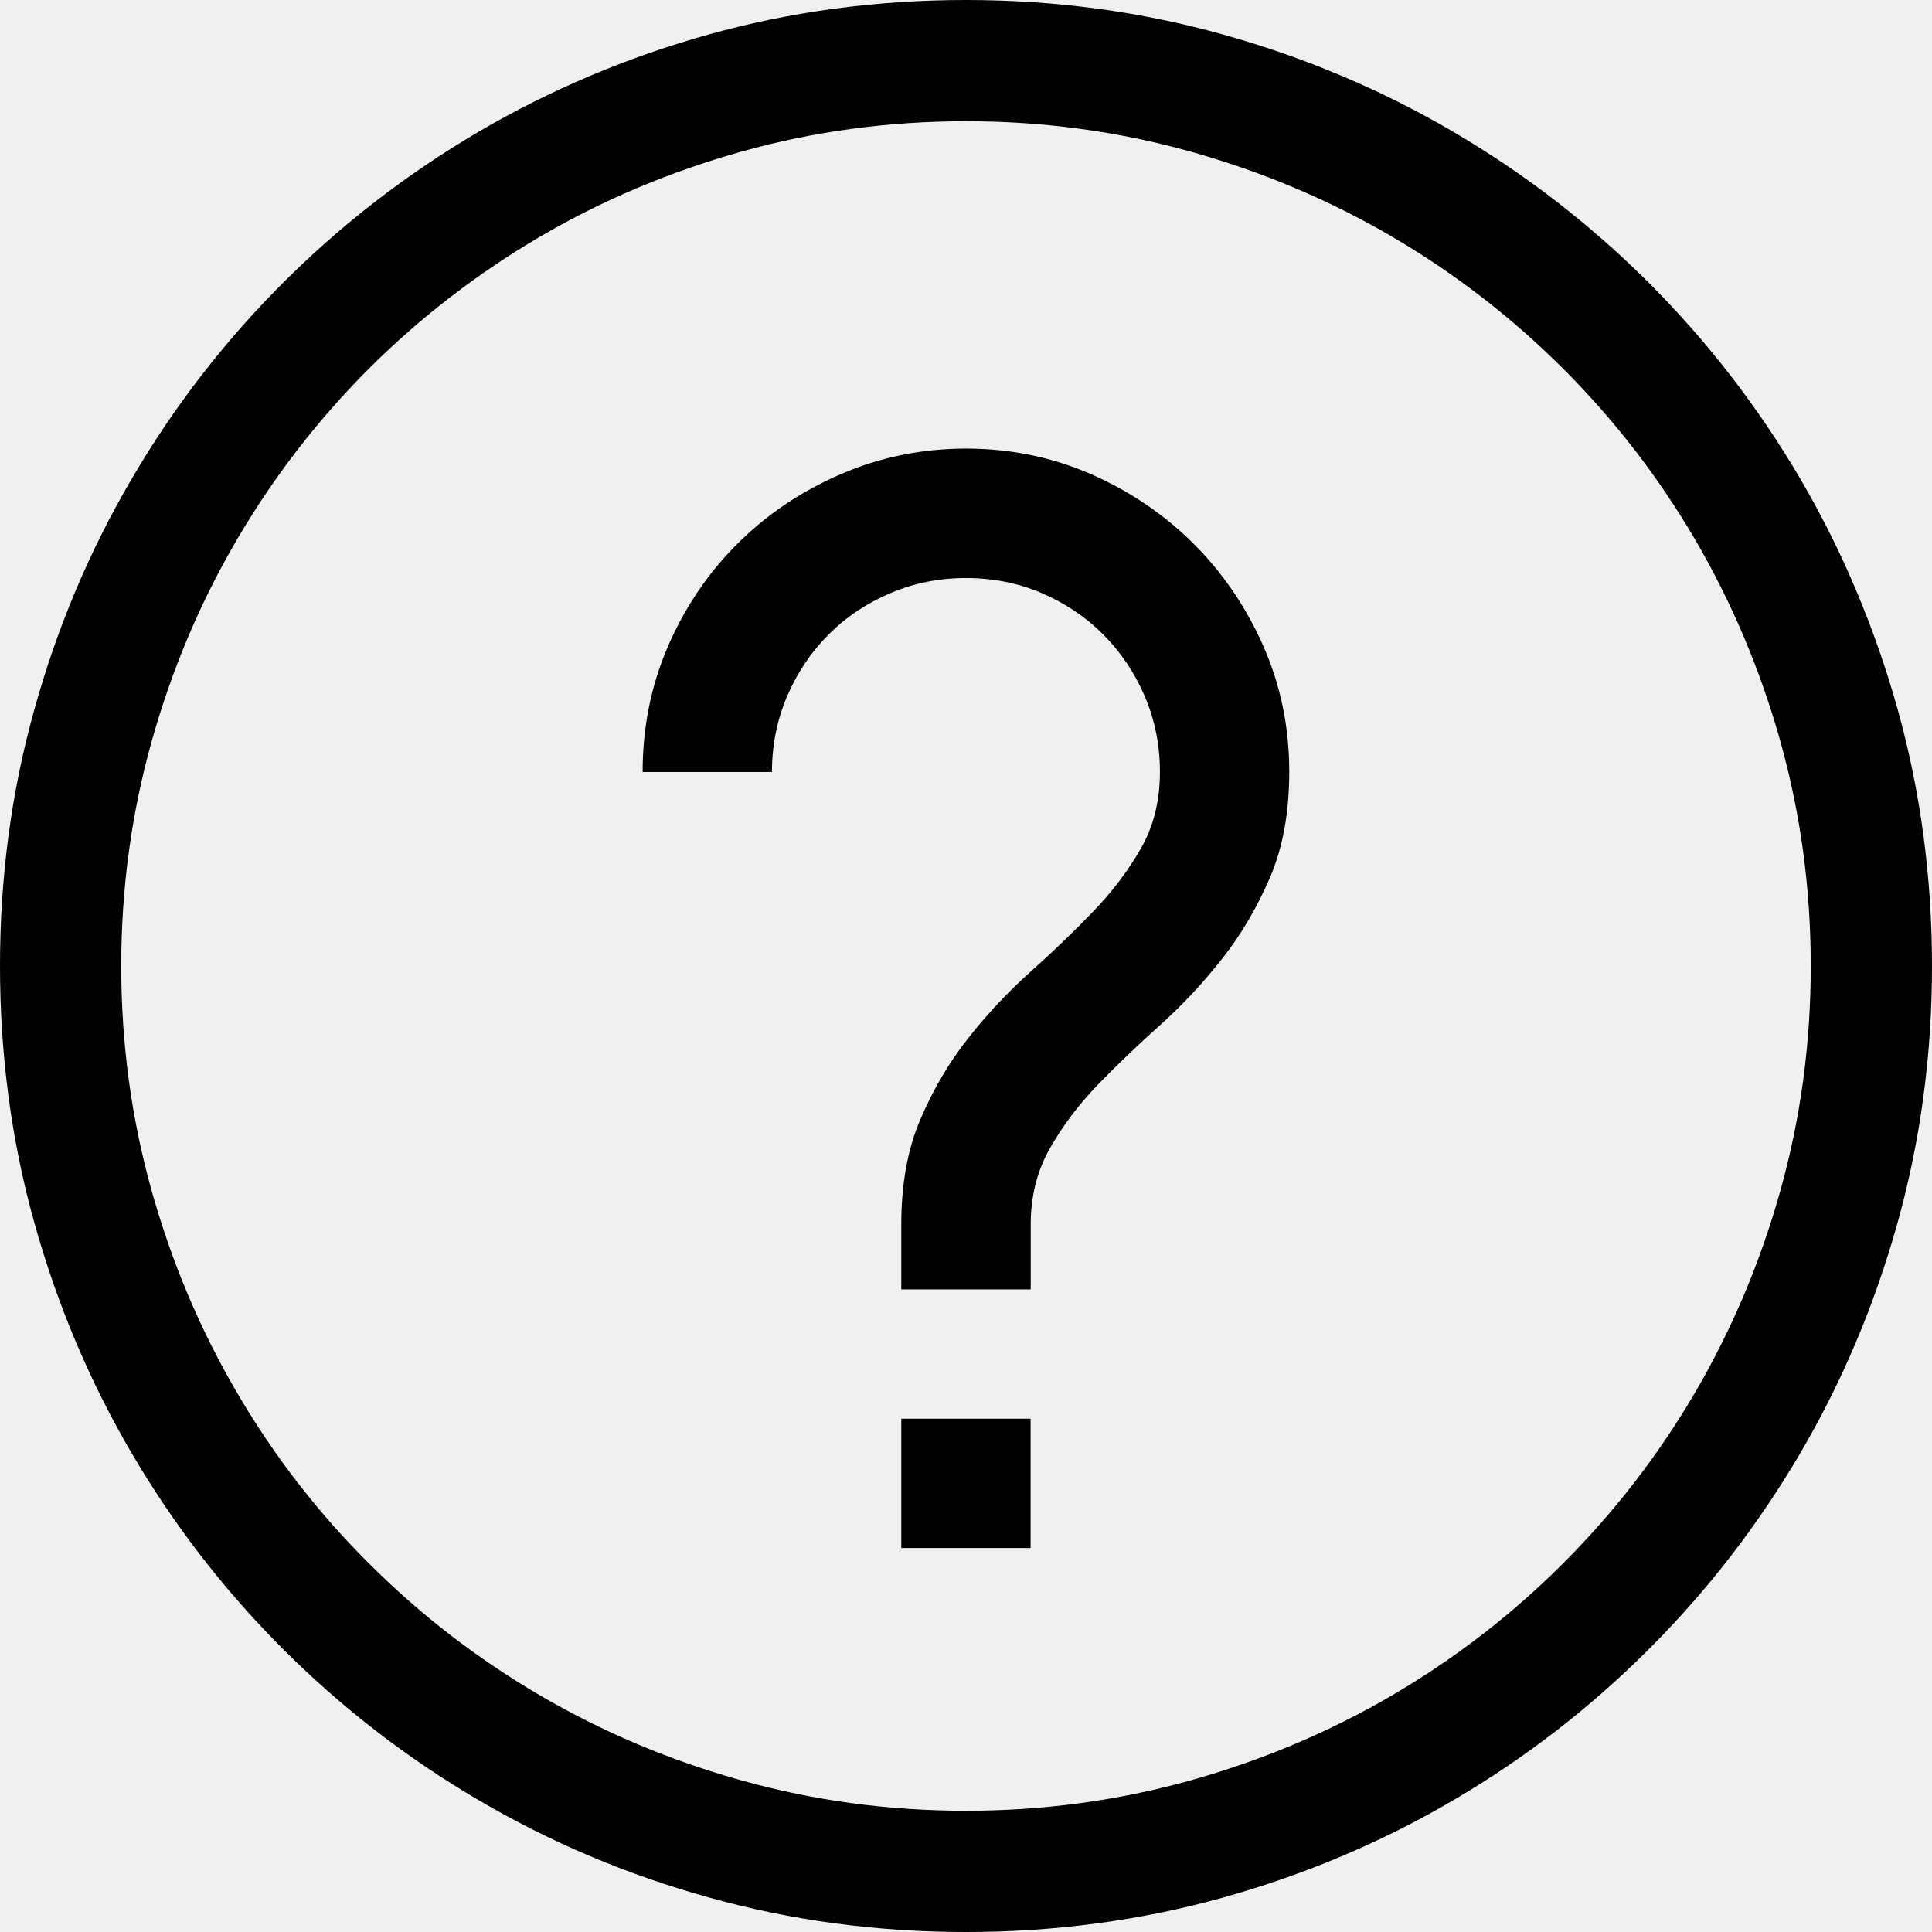
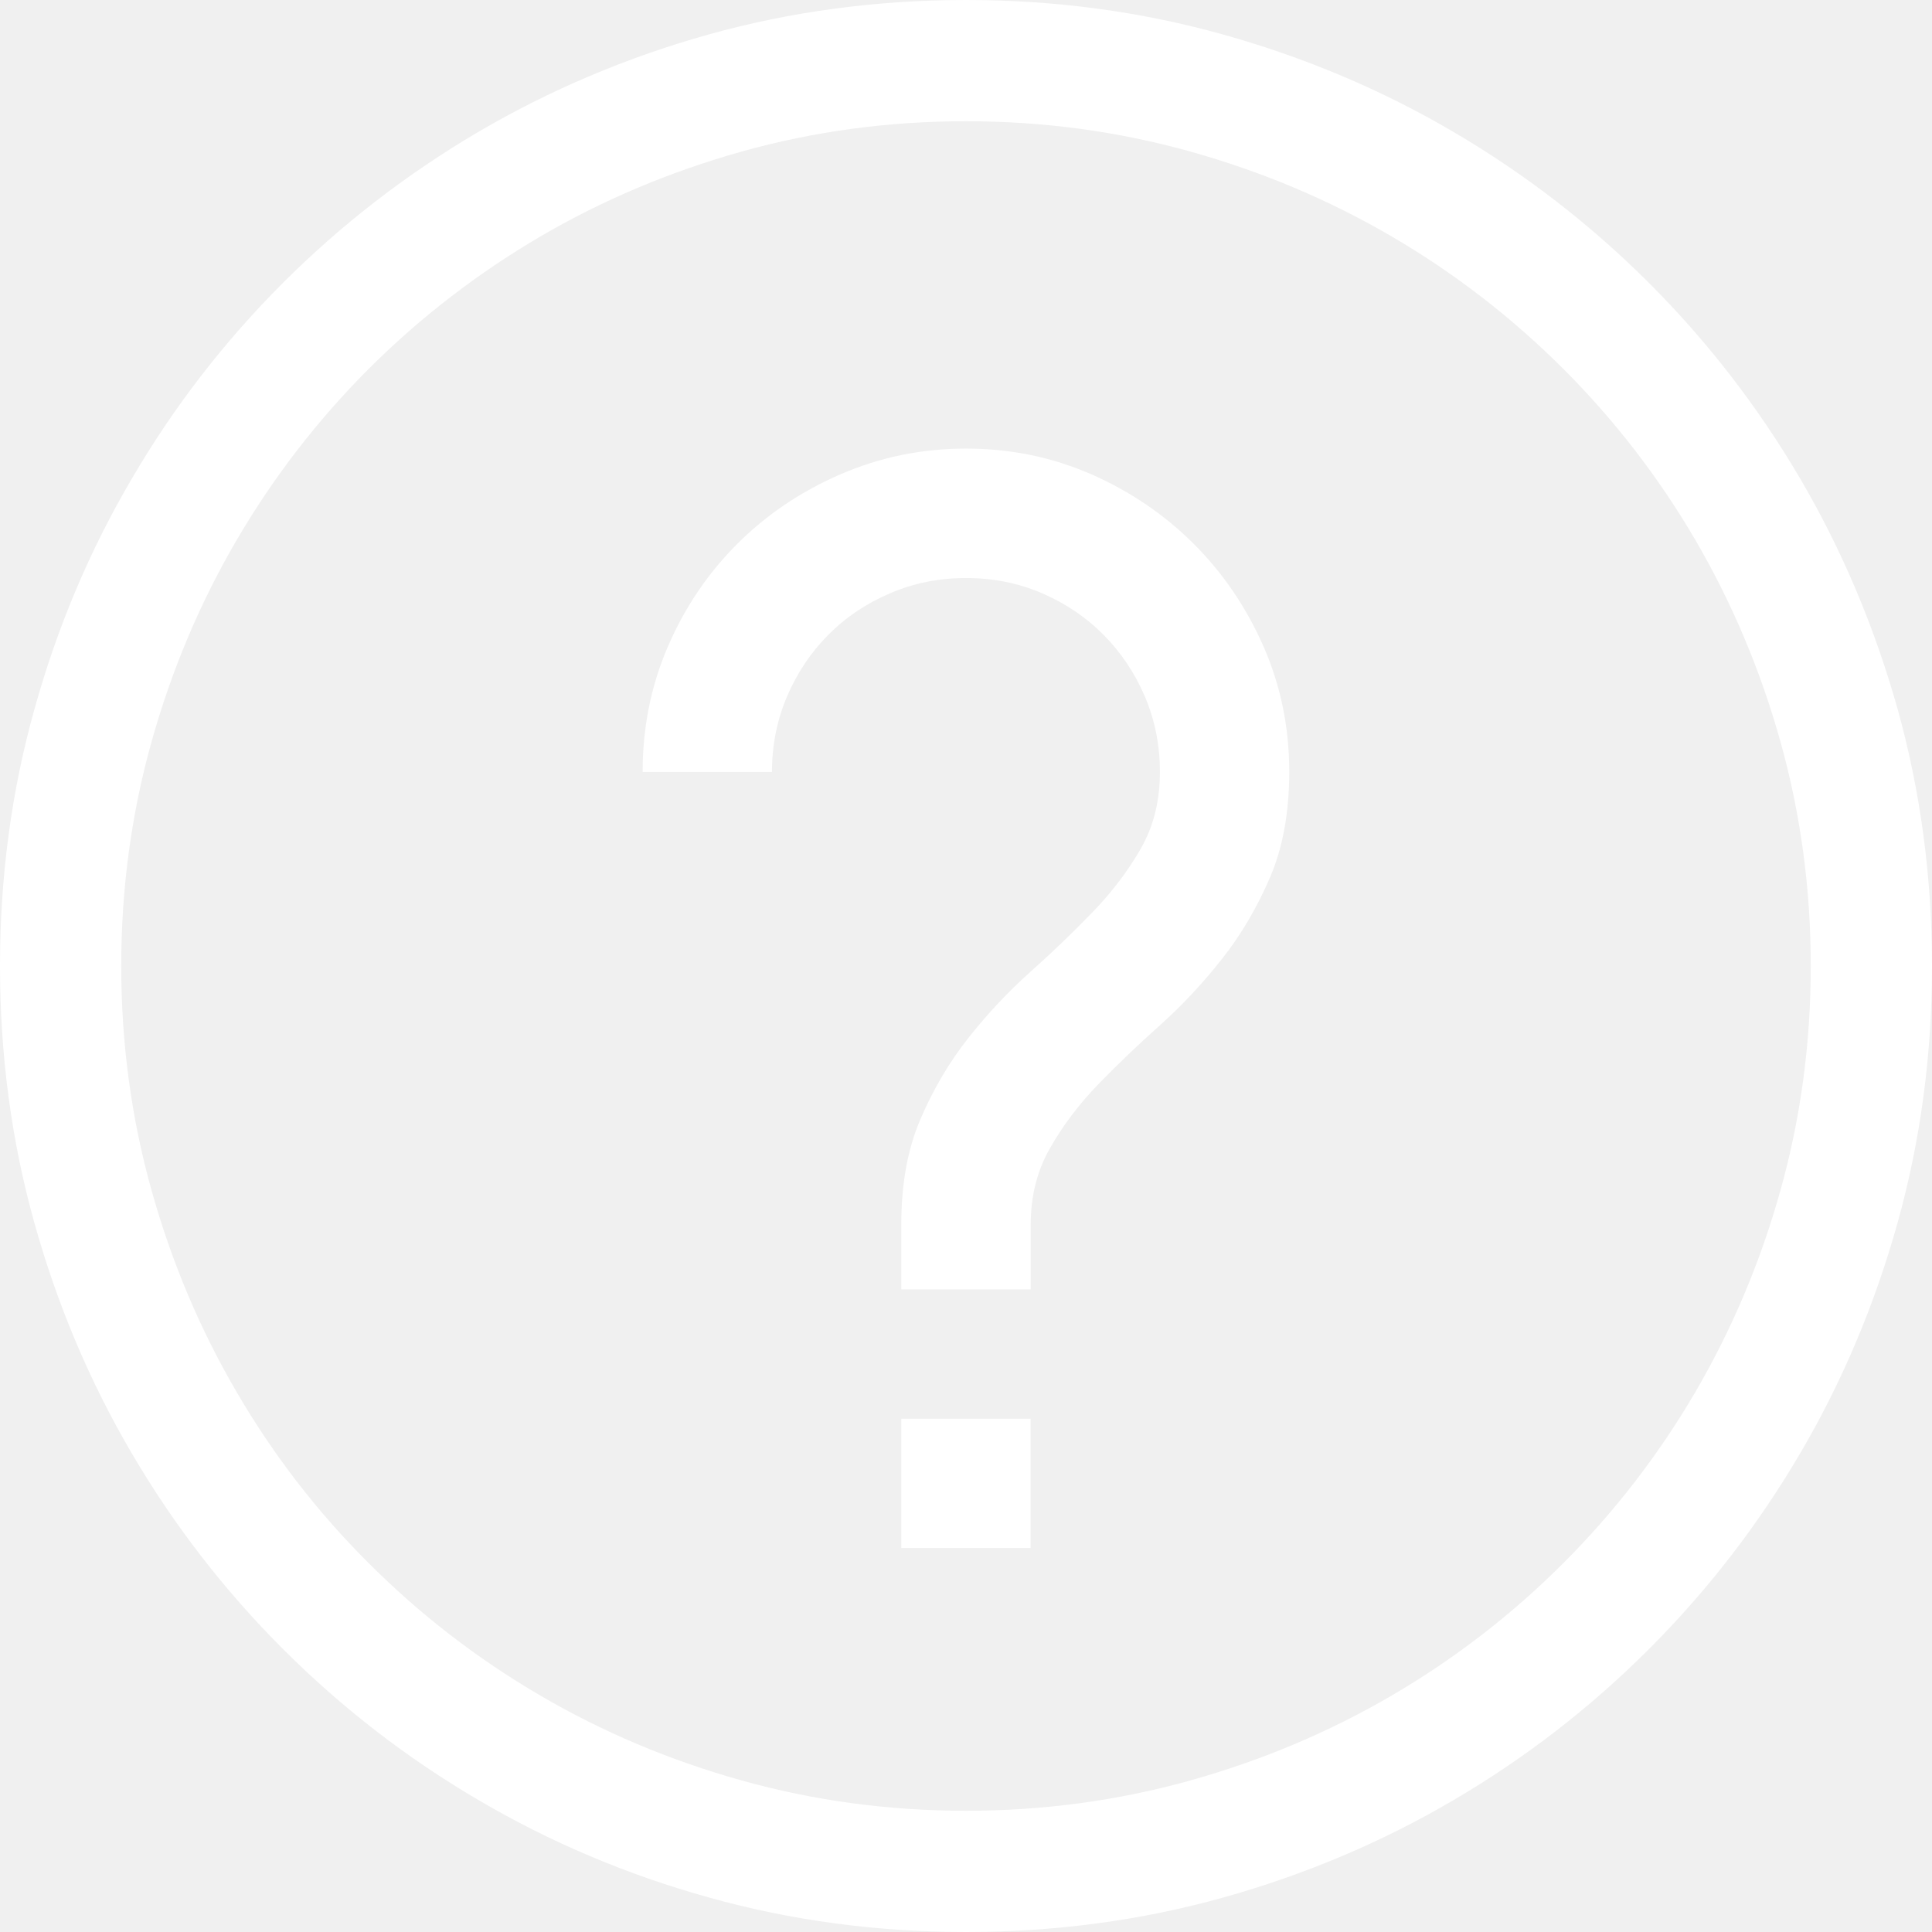
- <svg xmlns="http://www.w3.org/2000/svg" version="1.1" id="Layer_1" x="0px" y="0px" width="16px" height="16px" viewBox="0 0 16 16" style="enable-background:new 0 0 16 16;" xml:space="preserve">
+ <svg xmlns="http://www.w3.org/2000/svg" version="1.1" xml:space="preserve" x="0px" y="0px" width="32px" height="32px" viewBox="0 0 16 16" fill="white">
  <path d="M8,0c0.736,0,1.445,0.095,2.126,0.285c0.68,0.19,1.318,0.459,1.912,0.808c0.594,0.349,1.134,0.766,1.619,1.251  c0.485,0.485,0.902,1.025,1.251,1.619c0.348,0.594,0.617,1.232,0.808,1.912C15.905,6.555,16,7.264,16,8s-0.095,1.445-0.285,2.126  c-0.19,0.681-0.459,1.318-0.808,1.912c-0.349,0.594-0.766,1.134-1.251,1.619c-0.485,0.485-1.025,0.903-1.619,1.251  c-0.594,0.349-1.232,0.618-1.912,0.808C9.445,15.905,8.736,16,8,16s-1.446-0.095-2.126-0.285c-0.681-0.189-1.318-0.459-1.912-0.808  c-0.594-0.348-1.134-0.766-1.619-1.251c-0.485-0.485-0.903-1.025-1.251-1.619c-0.349-0.594-0.618-1.231-0.808-1.912  C0.094,9.445,0,8.736,0,8s0.094-1.445,0.285-2.126c0.189-0.68,0.458-1.318,0.808-1.912C1.44,3.368,1.858,2.828,2.343,2.343  s1.025-0.902,1.619-1.251c0.594-0.348,1.231-0.618,1.912-0.808C6.554,0.095,7.264,0,8,0z M8,14.996c0.641,0,1.26-0.084,1.858-0.251  c0.596-0.167,1.155-0.403,1.674-0.707c0.519-0.304,0.99-0.668,1.414-1.092c0.424-0.424,0.788-0.895,1.092-1.414  c0.303-0.519,0.54-1.076,0.707-1.674C14.912,9.261,14.996,8.642,14.996,8c0-0.641-0.084-1.26-0.251-1.858  c-0.167-0.597-0.404-1.155-0.707-1.674c-0.304-0.519-0.668-0.99-1.092-1.414c-0.425-0.424-0.895-0.788-1.414-1.092  c-0.519-0.304-1.077-0.54-1.674-0.707C9.26,1.088,8.641,1.004,8,1.004c-0.642,0-1.262,0.084-1.858,0.251  C5.545,1.423,4.987,1.658,4.469,1.962C3.95,2.267,3.478,2.631,3.054,3.054C2.63,3.479,2.266,3.95,1.962,4.469  c-0.304,0.519-0.54,1.077-0.707,1.674C1.088,6.74,1.004,7.359,1.004,8c0,0.642,0.084,1.261,0.251,1.858  c0.167,0.597,0.403,1.155,0.707,1.674c0.303,0.519,0.667,0.991,1.092,1.414c0.424,0.424,0.895,0.788,1.414,1.092  c0.519,0.304,1.076,0.54,1.674,0.707C6.738,14.912,7.358,14.996,8,14.996z M8,3.715c0.368,0,0.713,0.071,1.038,0.213  c0.323,0.142,0.607,0.335,0.849,0.577c0.243,0.243,0.435,0.526,0.577,0.849c0.142,0.324,0.213,0.669,0.213,1.038  c0,0.335-0.053,0.627-0.159,0.874c-0.107,0.248-0.238,0.473-0.397,0.674C9.962,8.142,9.791,8.325,9.607,8.49  C9.423,8.654,9.251,8.819,9.092,8.983C8.933,9.148,8.8,9.324,8.695,9.51c-0.107,0.187-0.159,0.397-0.159,0.632v0.536H7.464v-0.536  c0-0.335,0.052-0.626,0.159-0.874C7.729,9.02,7.862,8.795,8.021,8.594C8.18,8.393,8.351,8.211,8.536,8.046  C8.72,7.882,8.891,7.717,9.05,7.552c0.159-0.164,0.291-0.339,0.397-0.523c0.106-0.184,0.159-0.396,0.159-0.636  c0-0.223-0.042-0.432-0.126-0.628c-0.084-0.195-0.199-0.365-0.343-0.51C8.993,5.11,8.822,4.996,8.628,4.912  C8.432,4.828,8.223,4.787,8,4.787c-0.224,0-0.433,0.042-0.628,0.126C7.177,4.996,7.006,5.11,6.862,5.255  c-0.145,0.145-0.259,0.315-0.343,0.51C6.435,5.961,6.393,6.171,6.393,6.393H5.322c0-0.368,0.069-0.714,0.209-1.038  c0.139-0.323,0.331-0.607,0.573-0.849c0.243-0.243,0.527-0.435,0.854-0.577C7.285,3.787,7.632,3.715,8,3.715z M7.464,11.749h1.071  v1.071H7.464V11.749z" />
</svg>
